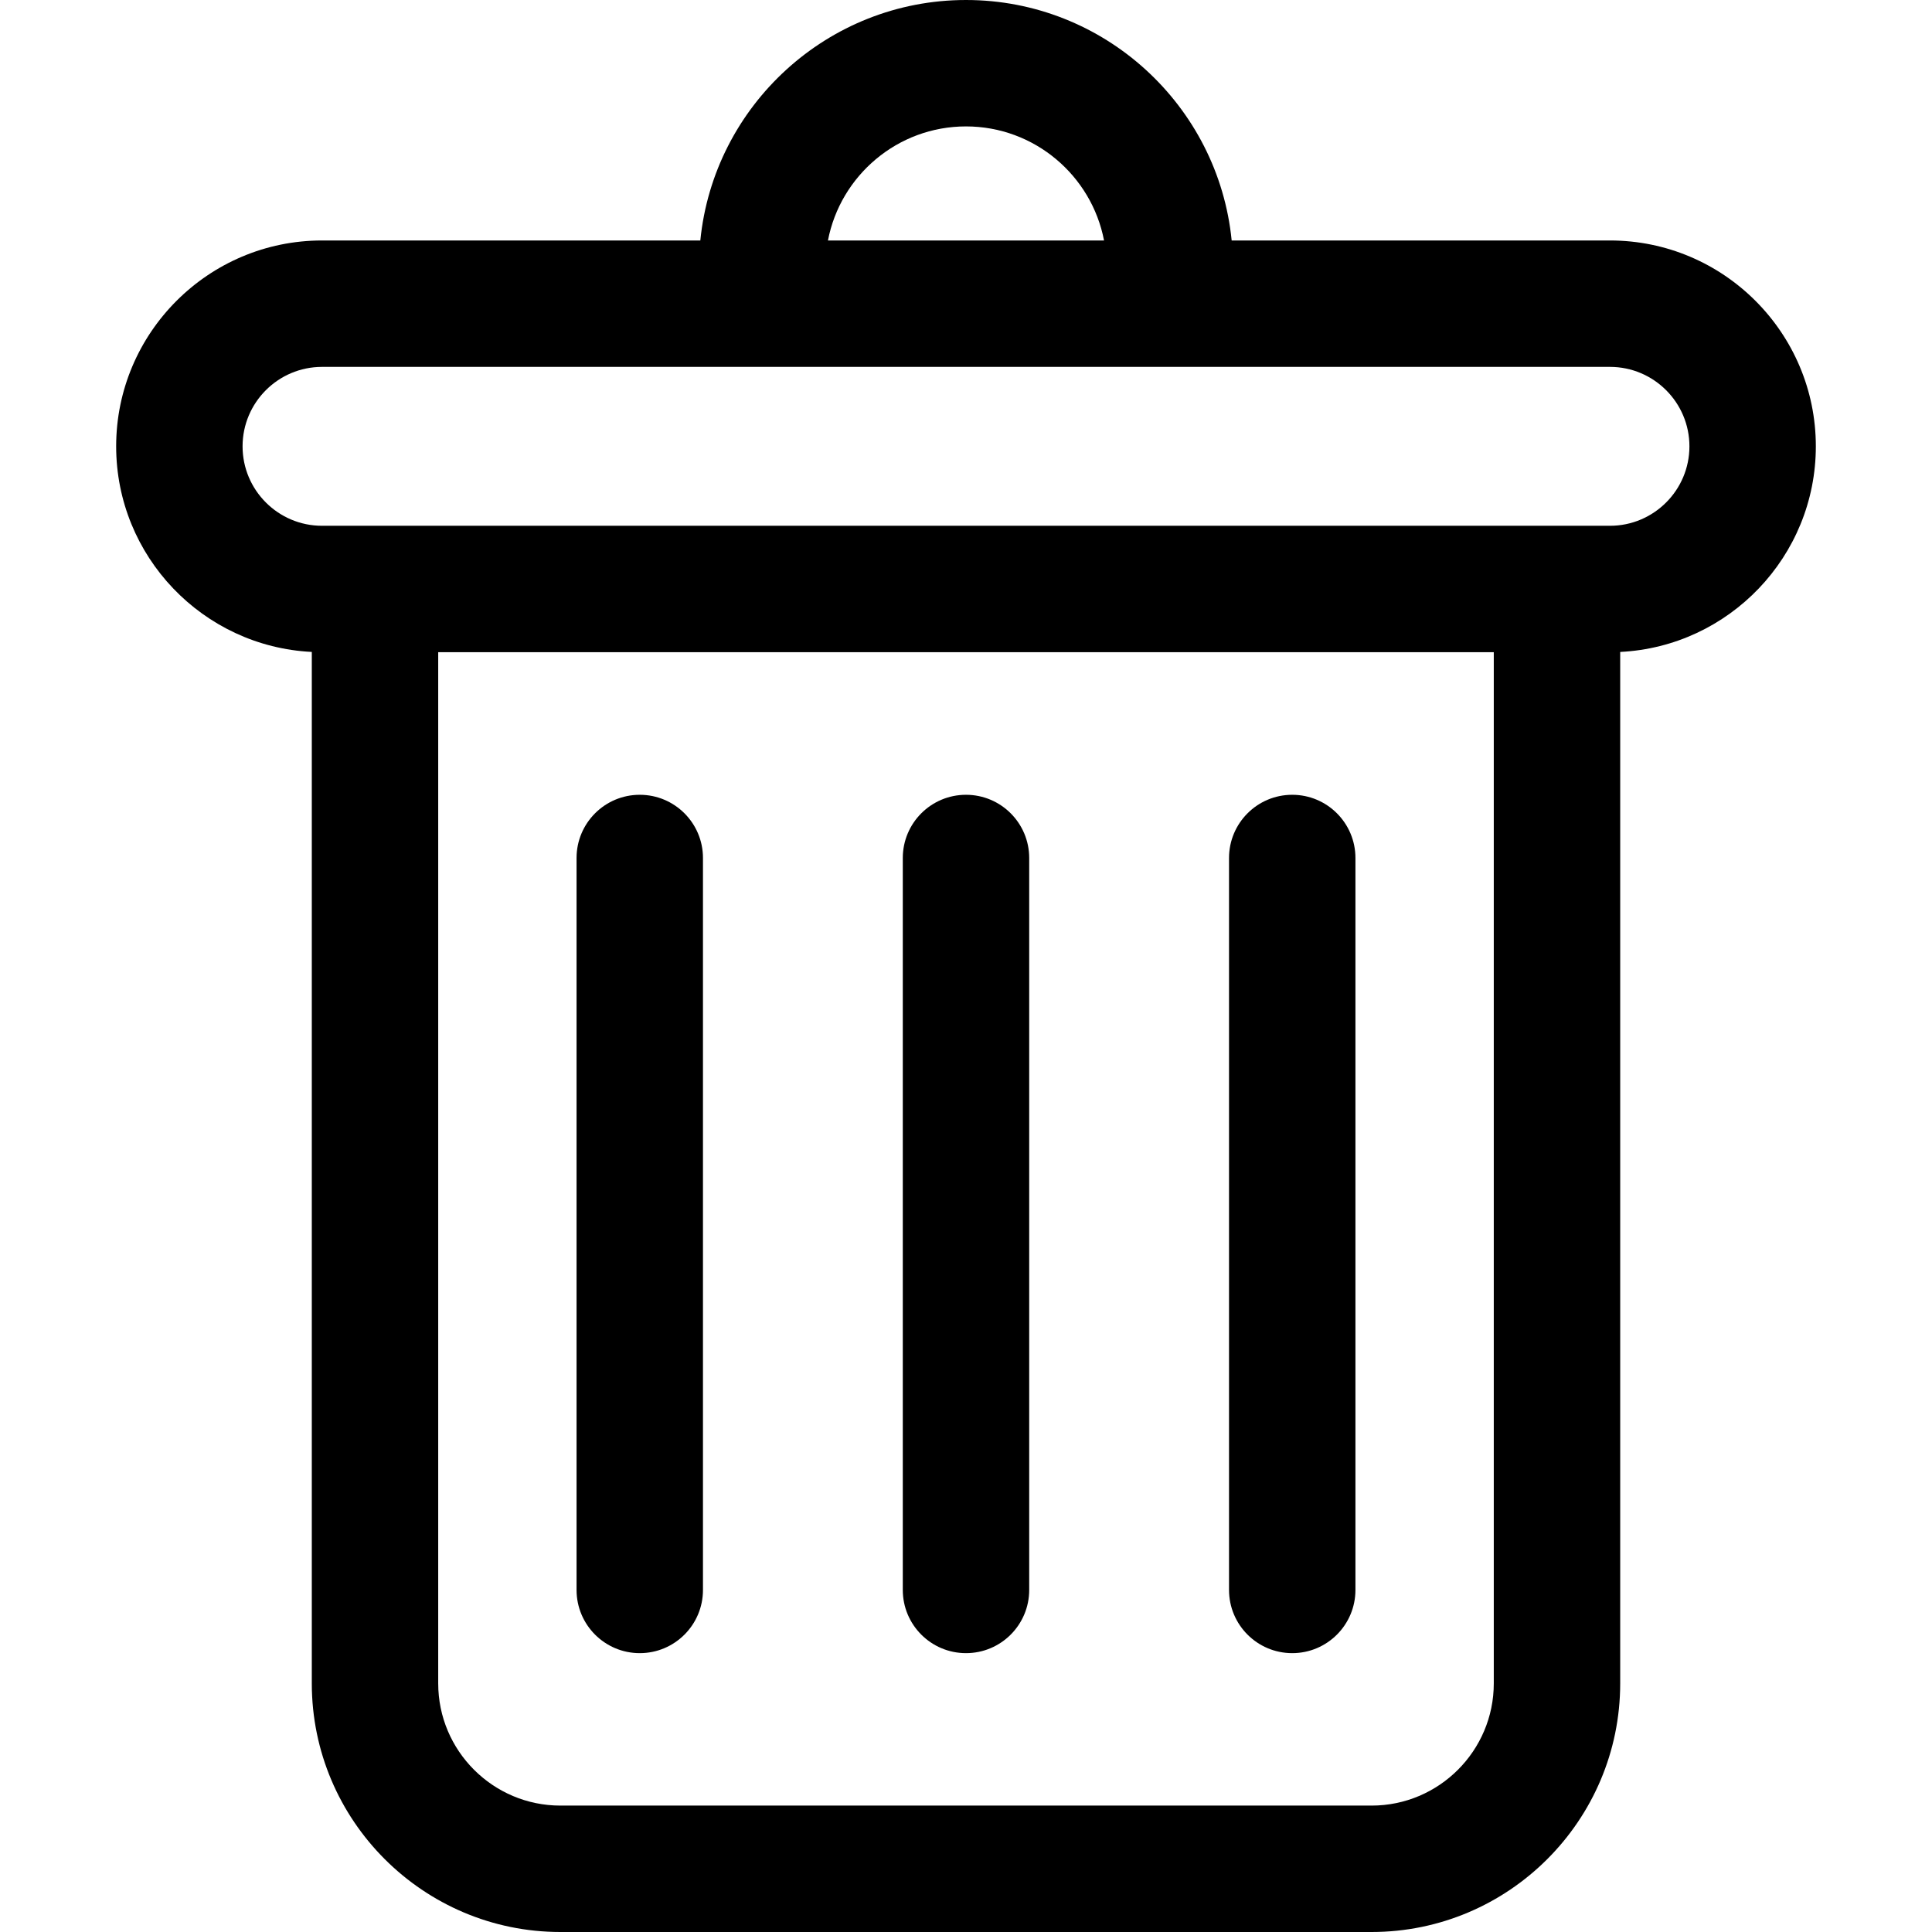
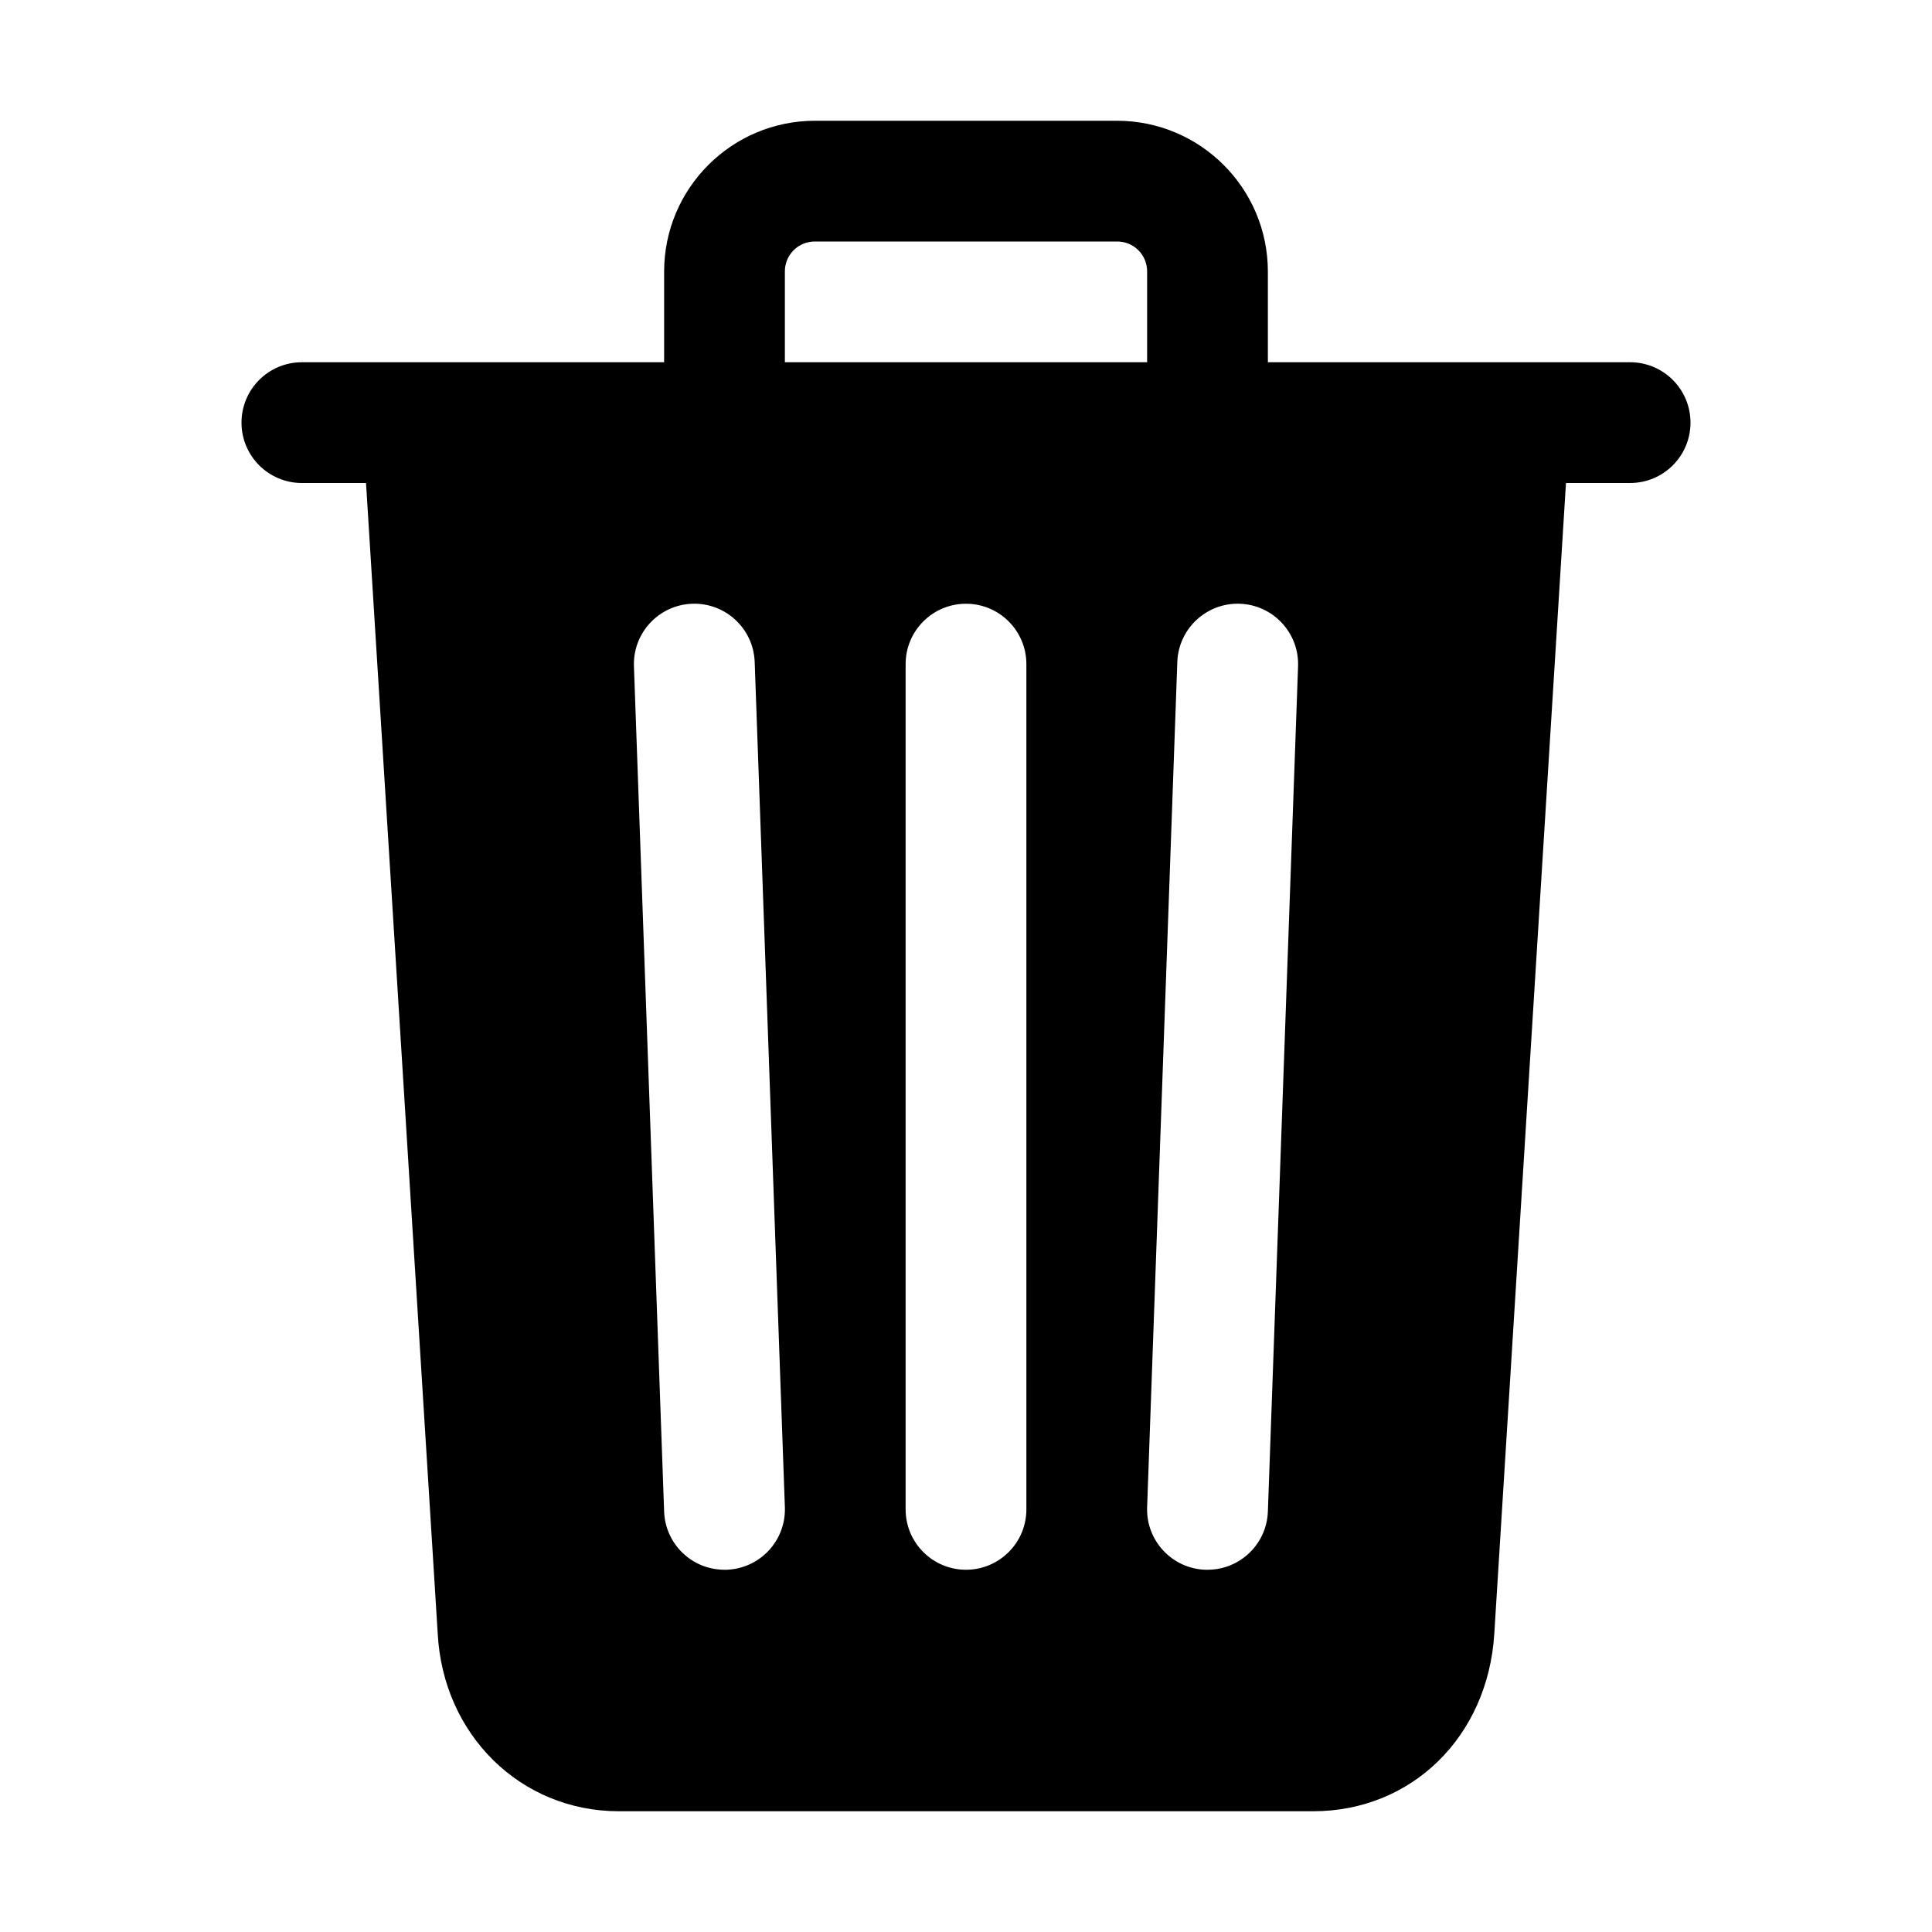
- <svg xmlns="http://www.w3.org/2000/svg" version="1.1" id="Layer_1" x="0px" y="0px" viewBox="0 0 458.5 458.5" style="enable-background:new 0 0 458.5 458.5;" xml:space="preserve">
-   <g>
-     <g>
-       <g>
-         <path d="M382.078,57.069h-89.78C289.128,25.075,262.064,0,229.249,0S169.37,25.075,166.2,57.069H76.421     c-26.938,0-48.854,21.916-48.854,48.854c0,26.125,20.613,47.524,46.429,48.793V399.5c0,32.533,26.467,59,59,59h192.508     c32.533,0,59-26.467,59-59V154.717c25.816-1.269,46.429-22.668,46.429-48.793C430.933,78.985,409.017,57.069,382.078,57.069z      M229.249,30c16.244,0,29.807,11.673,32.76,27.069h-65.52C199.442,41.673,213.005,30,229.249,30z M354.503,399.501     c0,15.991-13.009,29-29,29H132.995c-15.991,0-29-13.009-29-29V154.778c12.244,0,240.932,0,250.508,0V399.501z M382.078,124.778     c-3.127,0-302.998,0-305.657,0c-10.396,0-18.854-8.458-18.854-18.854S66.025,87.07,76.421,87.07h305.657     c10.396,0,18.854,8.458,18.854,18.854S392.475,124.778,382.078,124.778z" />
-         <path d="M229.249,392.323c8.284,0,15-6.716,15-15V203.618c0-8.284-6.715-15-15-15c-8.284,0-15,6.716-15,15v173.705     C214.249,385.607,220.965,392.323,229.249,392.323z" />
-         <path d="M306.671,392.323c8.284,0,15-6.716,15-15V203.618c0-8.284-6.716-15-15-15s-15,6.716-15,15v173.705     C291.671,385.607,298.387,392.323,306.671,392.323z" />
-         <path d="M151.828,392.323c8.284,0,15-6.716,15-15V203.618c0-8.284-6.716-15-15-15c-8.284,0-15,6.716-15,15v173.705     C136.828,385.607,143.544,392.323,151.828,392.323z" />
-       </g>
-     </g>
-   </g>
-   <g>
- </g>
-   <g>
- </g>
-   <g>
- </g>
-   <g>
- </g>
-   <g>
- </g>
-   <g>
- </g>
-   <g>
- </g>
-   <g>
- </g>
-   <g>
- </g>
-   <g>
- </g>
-   <g>
- </g>
-   <g>
- </g>
-   <g>
- </g>
-   <g>
- </g>
-   <g>
- </g>
+ <svg xmlns="http://www.w3.org/2000/svg" width="512px" height="512px" viewBox="0 0 512 512">
+   <path d="M296,64H216a7.91,7.91,0,0,0-8,8V96h96V72A7.91,7.91,0,0,0,296,64Z" style="fill:none" />
+   <path d="M432,96H336V72a40,40,0,0,0-40-40H216a40,40,0,0,0-40,40V96H80a16,16,0,0,0,0,32H97L116,432.92c1.42,26.85,22,47.08,48,47.08H348c26.13,0,46.3-19.78,48-47L415,128h17a16,16,0,0,0,0-32ZM192.57,416H192a16,16,0,0,1-16-15.43l-8-224a16,16,0,1,1,32-1.14l8,224A16,16,0,0,1,192.57,416ZM272,400a16,16,0,0,1-32,0V176a16,16,0,0,1,32,0ZM304,96H208V72a7.91,7.91,0,0,1,8-8h80a7.91,7.91,0,0,1,8,8Zm32,304.57A16,16,0,0,1,320,416h-.58A16,16,0,0,1,304,399.43l8-224a16,16,0,1,1,32,1.14Z" />
</svg>
